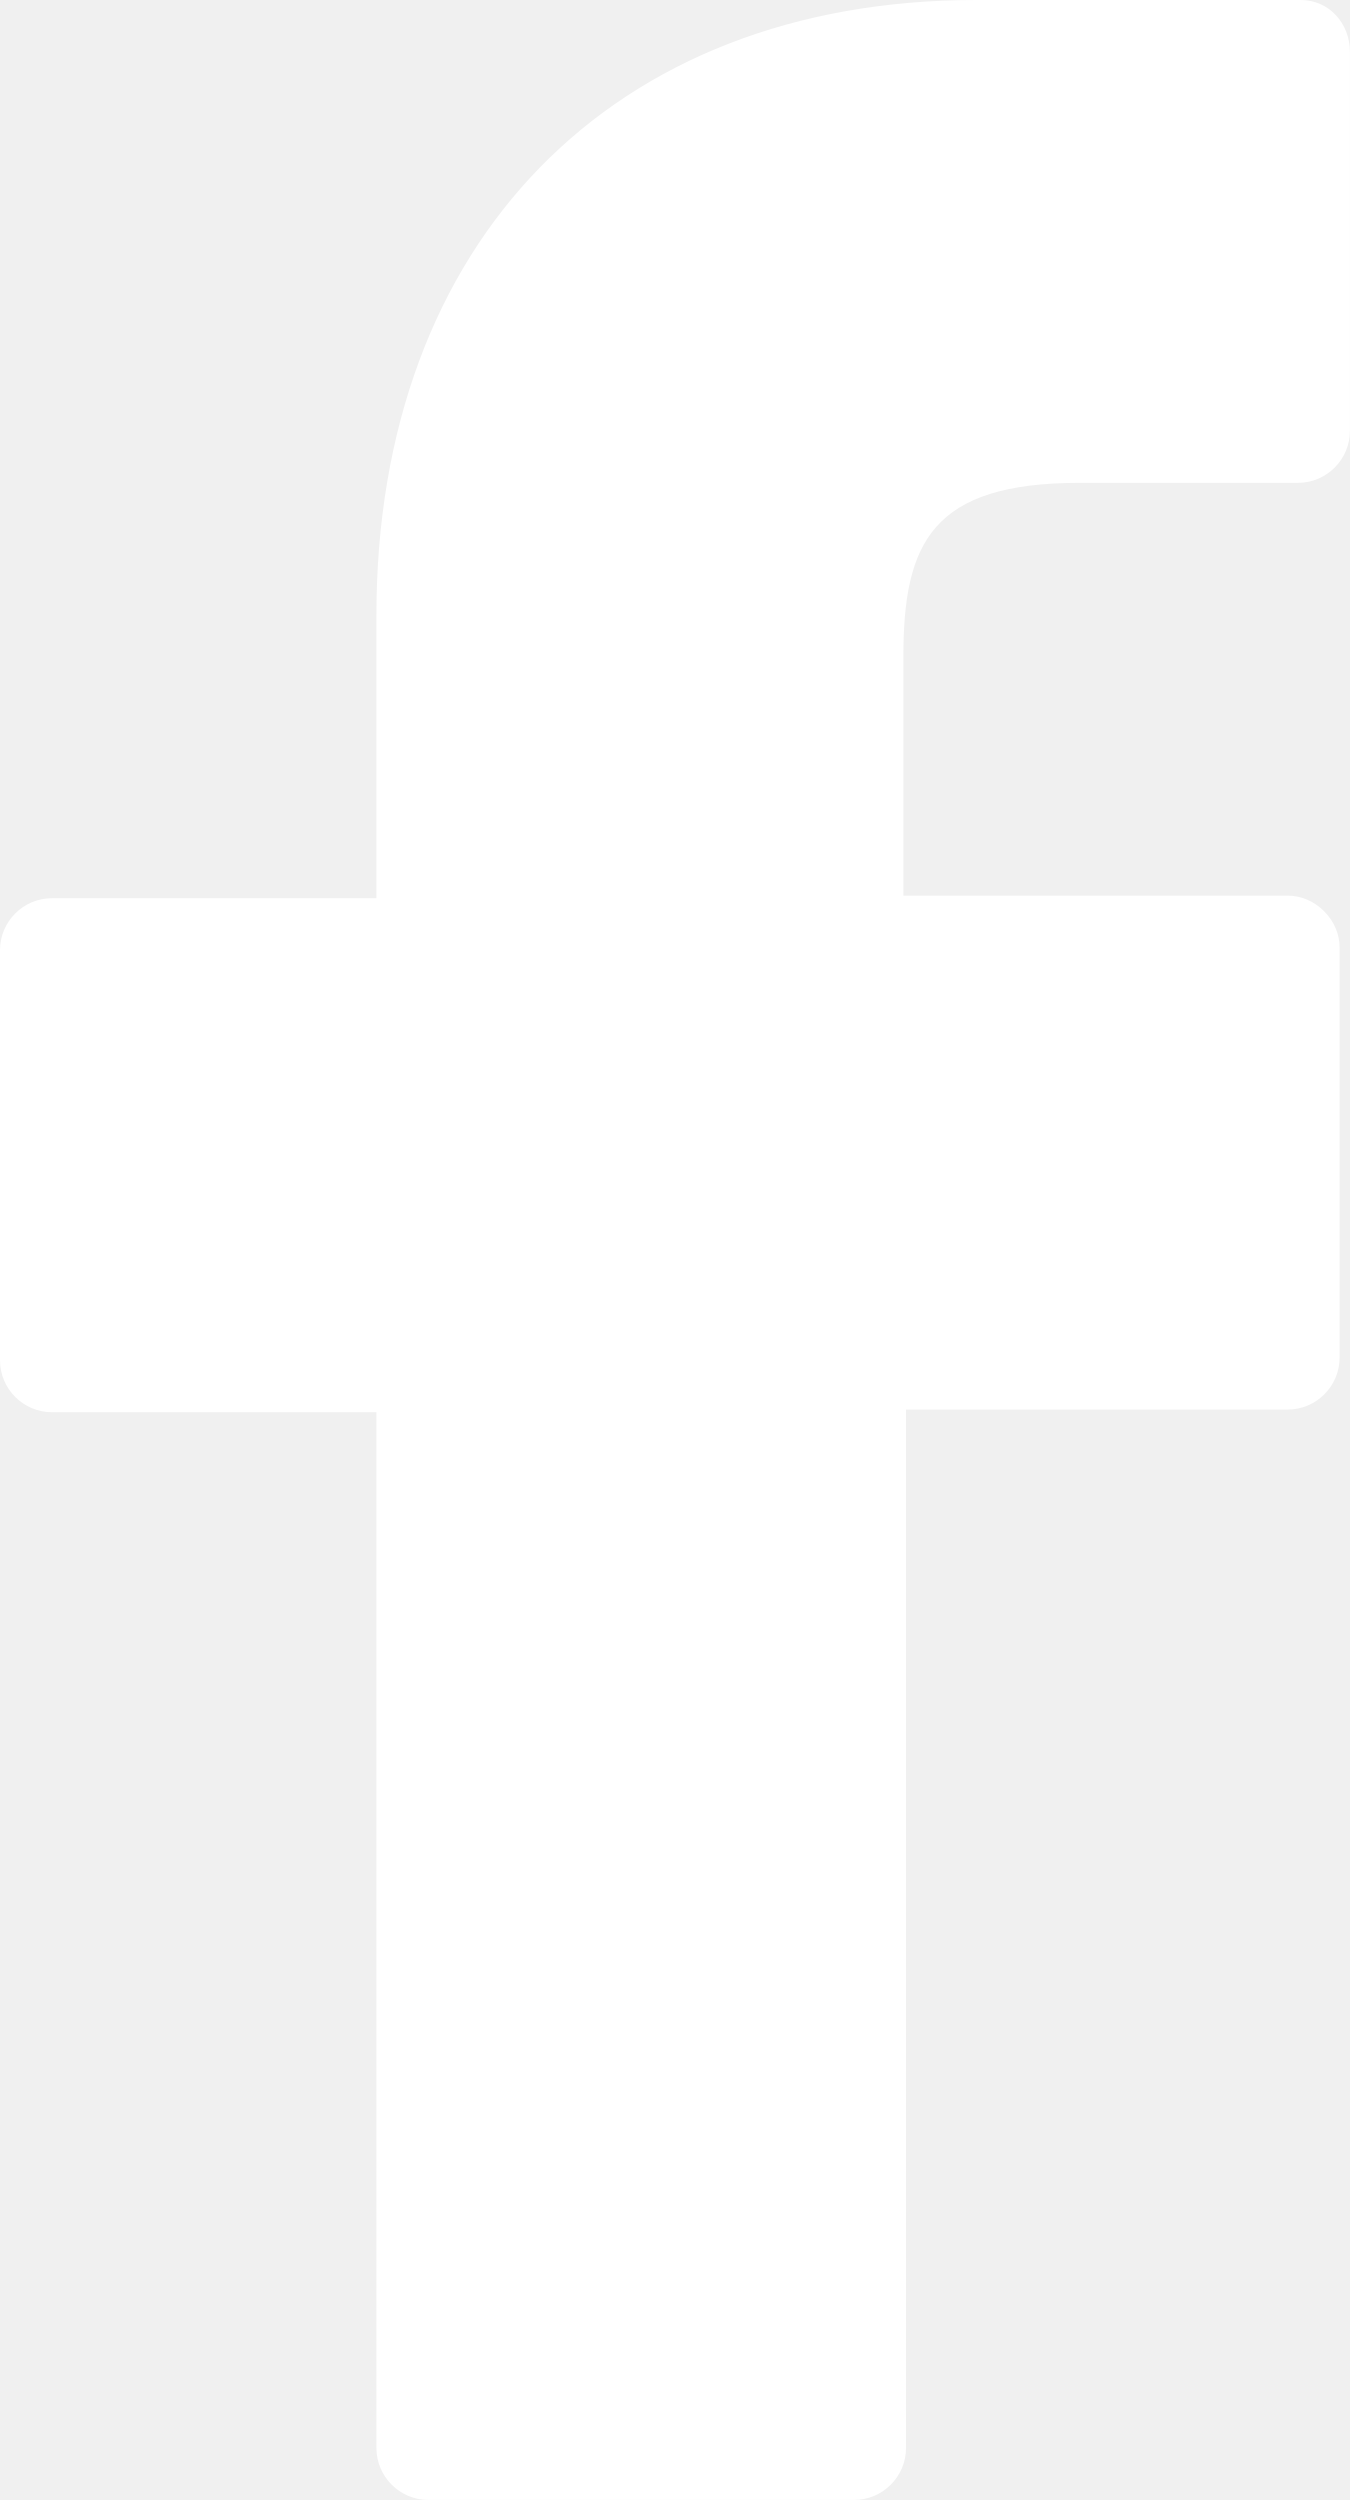
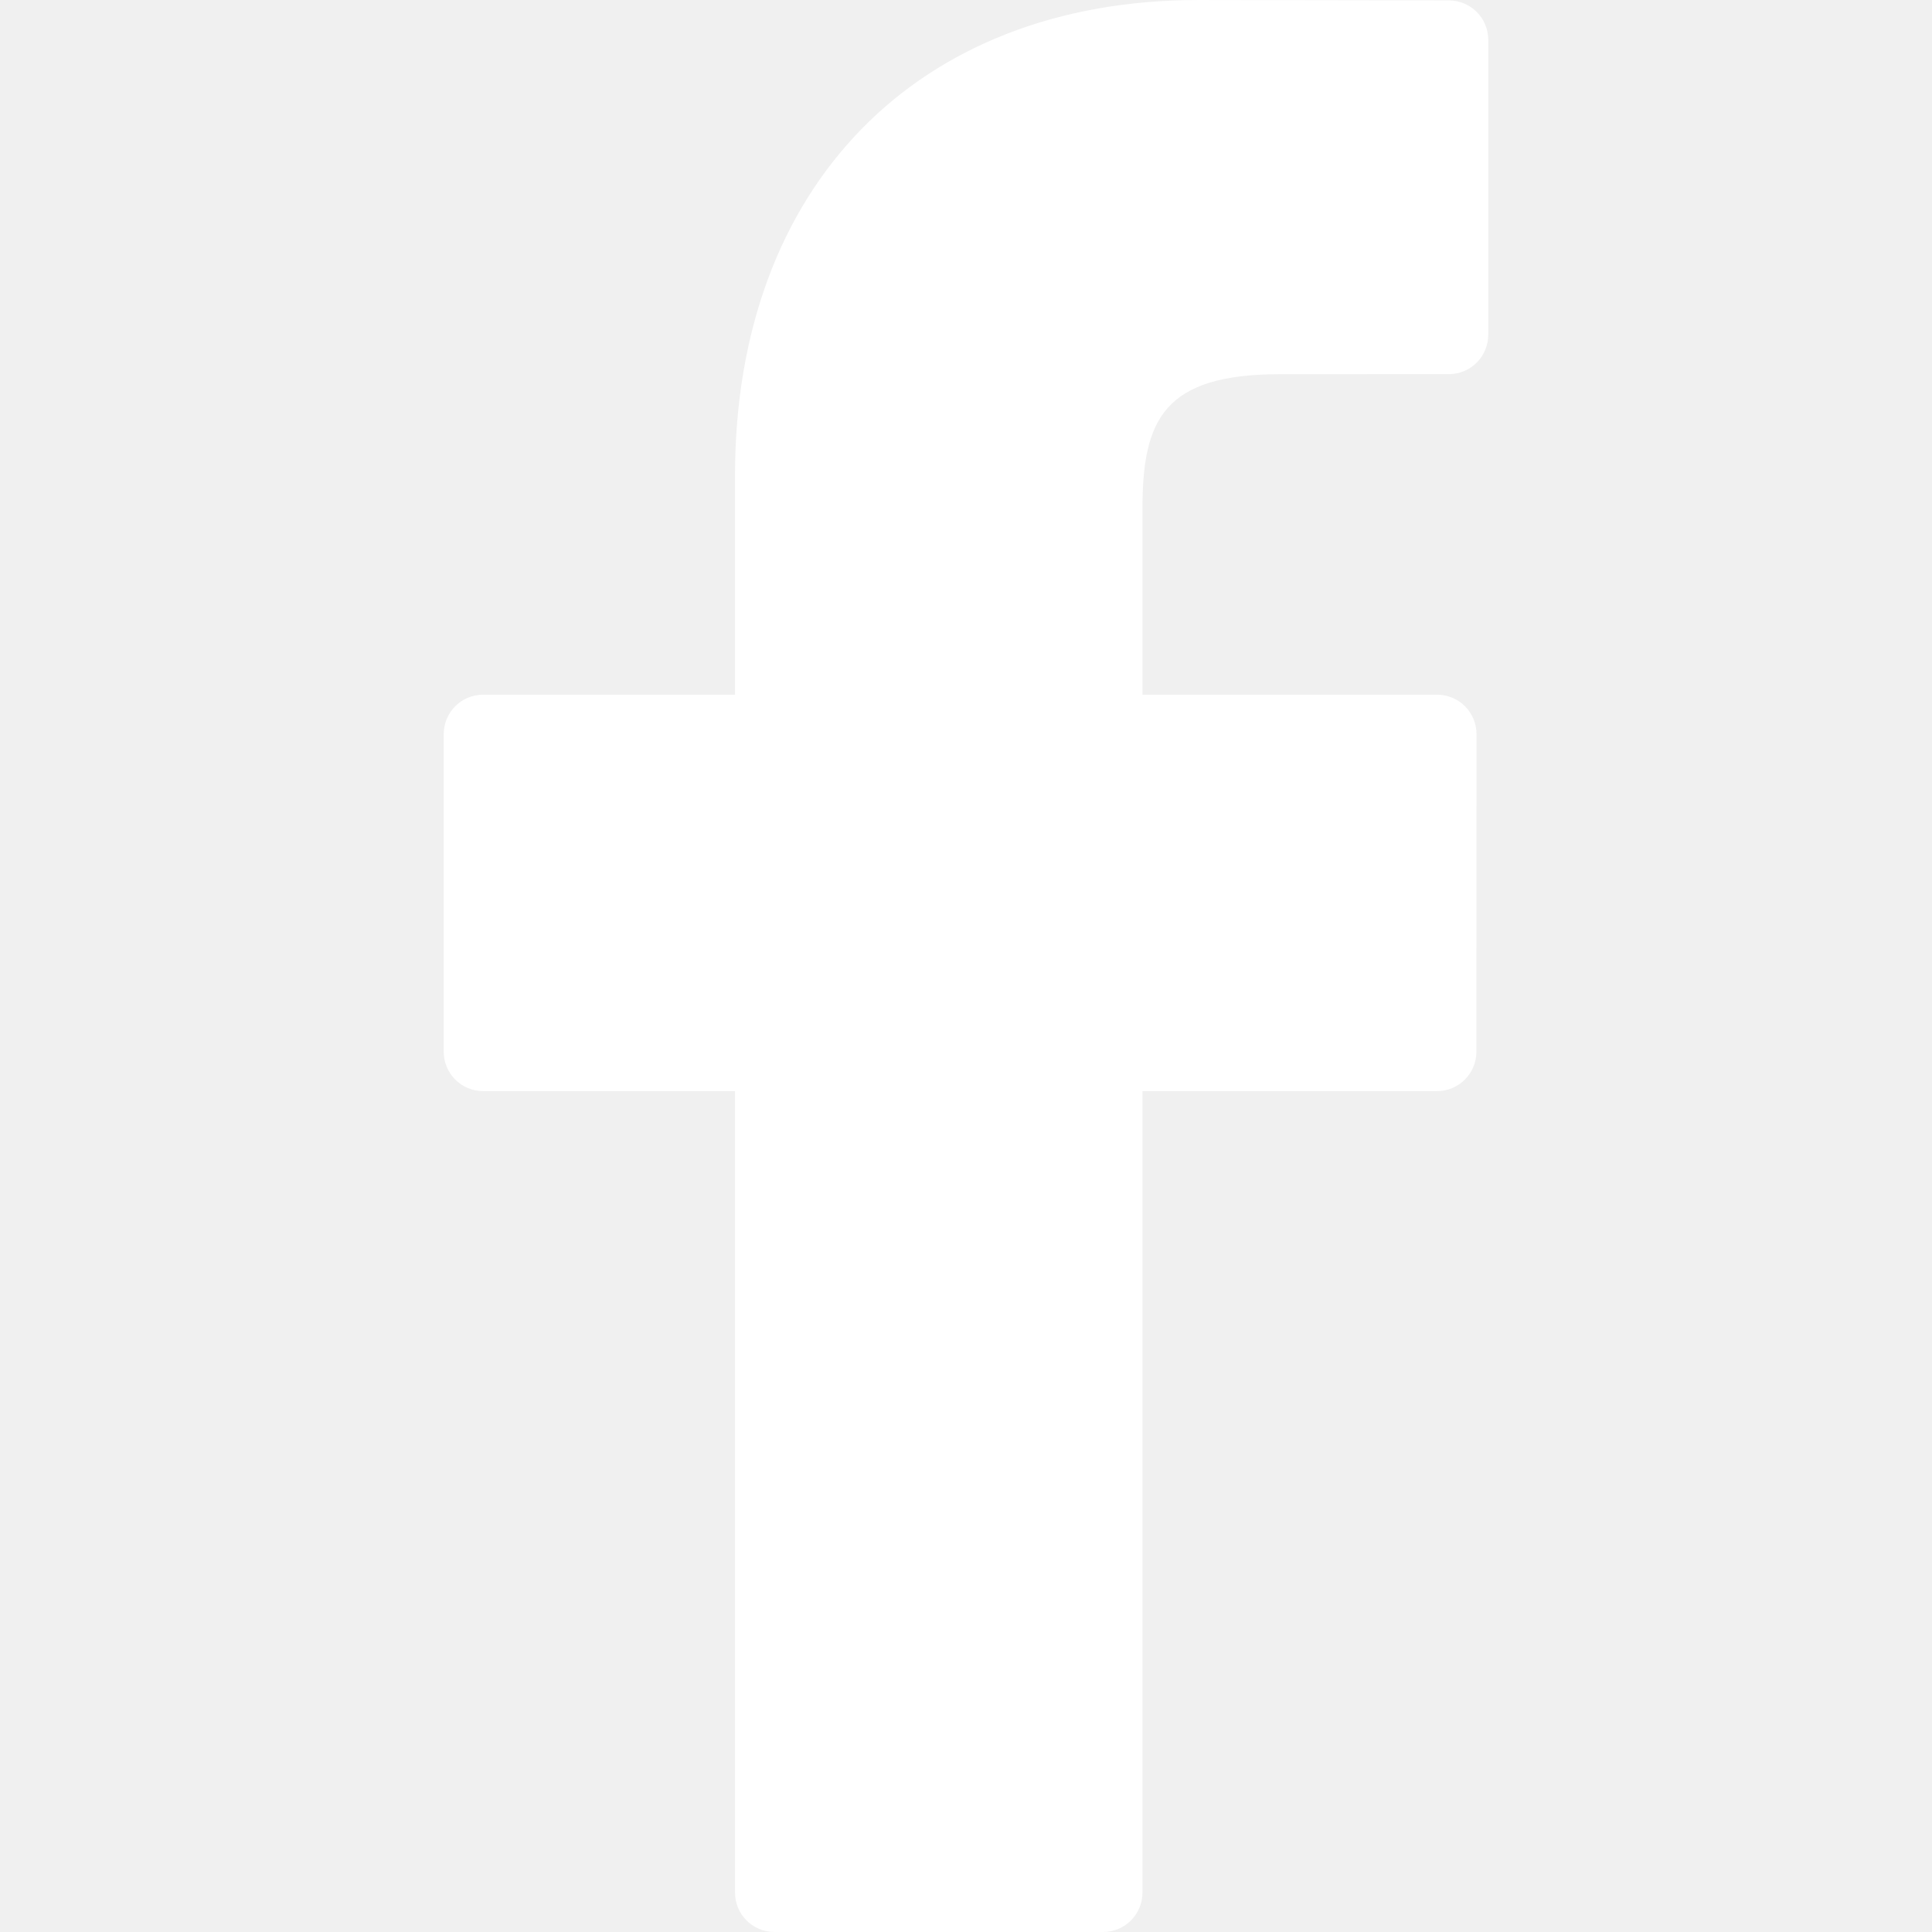
- <svg xmlns="http://www.w3.org/2000/svg" version="1.1" id="Capa_1" x="0px" y="0px" viewBox="18.2 636.9 2040.9 3779.7" enable-background="new 18.2 636.9 2040.9 3779.7" xml:space="preserve">
+ <svg xmlns="http://www.w3.org/2000/svg" version="1.1" id="Capa_1" x="0px" y="0px" width="512px" height="512px" viewBox="0 0 96.124 96.123" style="enable-background:new 0 0 96.124 96.123;" xml:space="preserve">
  <g>
-     <path fill="#FFFFFF" d="M1984.5,636.9h-490.6c-549.5,0-906.6,365-906.6,930.2v427.8H96.7c-43.2,0-78.5,35.3-78.5,78.5v620.1   c0,43.2,35.3,78.5,78.5,78.5h490.6v1566c0,43.2,35.3,78.5,78.5,78.5h643.7c43.2,0,78.5-35.3,78.5-78.5v-1570h577   c43.2,0,78.5-35.3,78.5-78.5v-620.1c0-19.6-7.8-39.2-23.5-54.9c-15.7-15.7-35.3-23.5-54.9-23.5H1384v-361.1   c0-172.7,43.2-263,266.9-263h329.7c43.2,0,78.5-35.3,78.5-78.5v-573C2059.1,672.3,2027.7,636.9,1984.5,636.9z" />
+     <path d="M72.089,0.02L59.624,0C45.62,0,36.57,9.285,36.57,23.656v10.907H24.037c-1.083,0-1.96,0.878-1.96,1.961v15.803   c0,1.083,0.878,1.96,1.96,1.96h12.533v39.876c0,1.083,0.877,1.96,1.96,1.96h16.352c1.083,0,1.96-0.878,1.96-1.96V54.287h14.654   c1.083,0,1.96-0.877,1.96-1.96l0.006-15.803c0-0.52-0.207-1.018-0.574-1.386c-0.367-0.368-0.867-0.575-1.387-0.575H56.842v-9.246   c0-4.444,1.059-6.7,6.848-6.7l8.397-0.003c1.082,0,1.959-0.878,1.959-1.96V1.98C74.046,0.899,73.17,0.022,72.089,0.02z" fill="#FFFFFF" />
  </g>
+   <g>
+ </g>
+   <g>
+ </g>
+   <g>
+ </g>
+   <g>
+ </g>
+   <g>
+ </g>
+   <g>
+ </g>
+   <g>
+ </g>
+   <g>
+ </g>
+   <g>
+ </g>
+   <g>
+ </g>
+   <g>
+ </g>
+   <g>
+ </g>
+   <g>
+ </g>
+   <g>
+ </g>
+   <g>
+ </g>
</svg>
